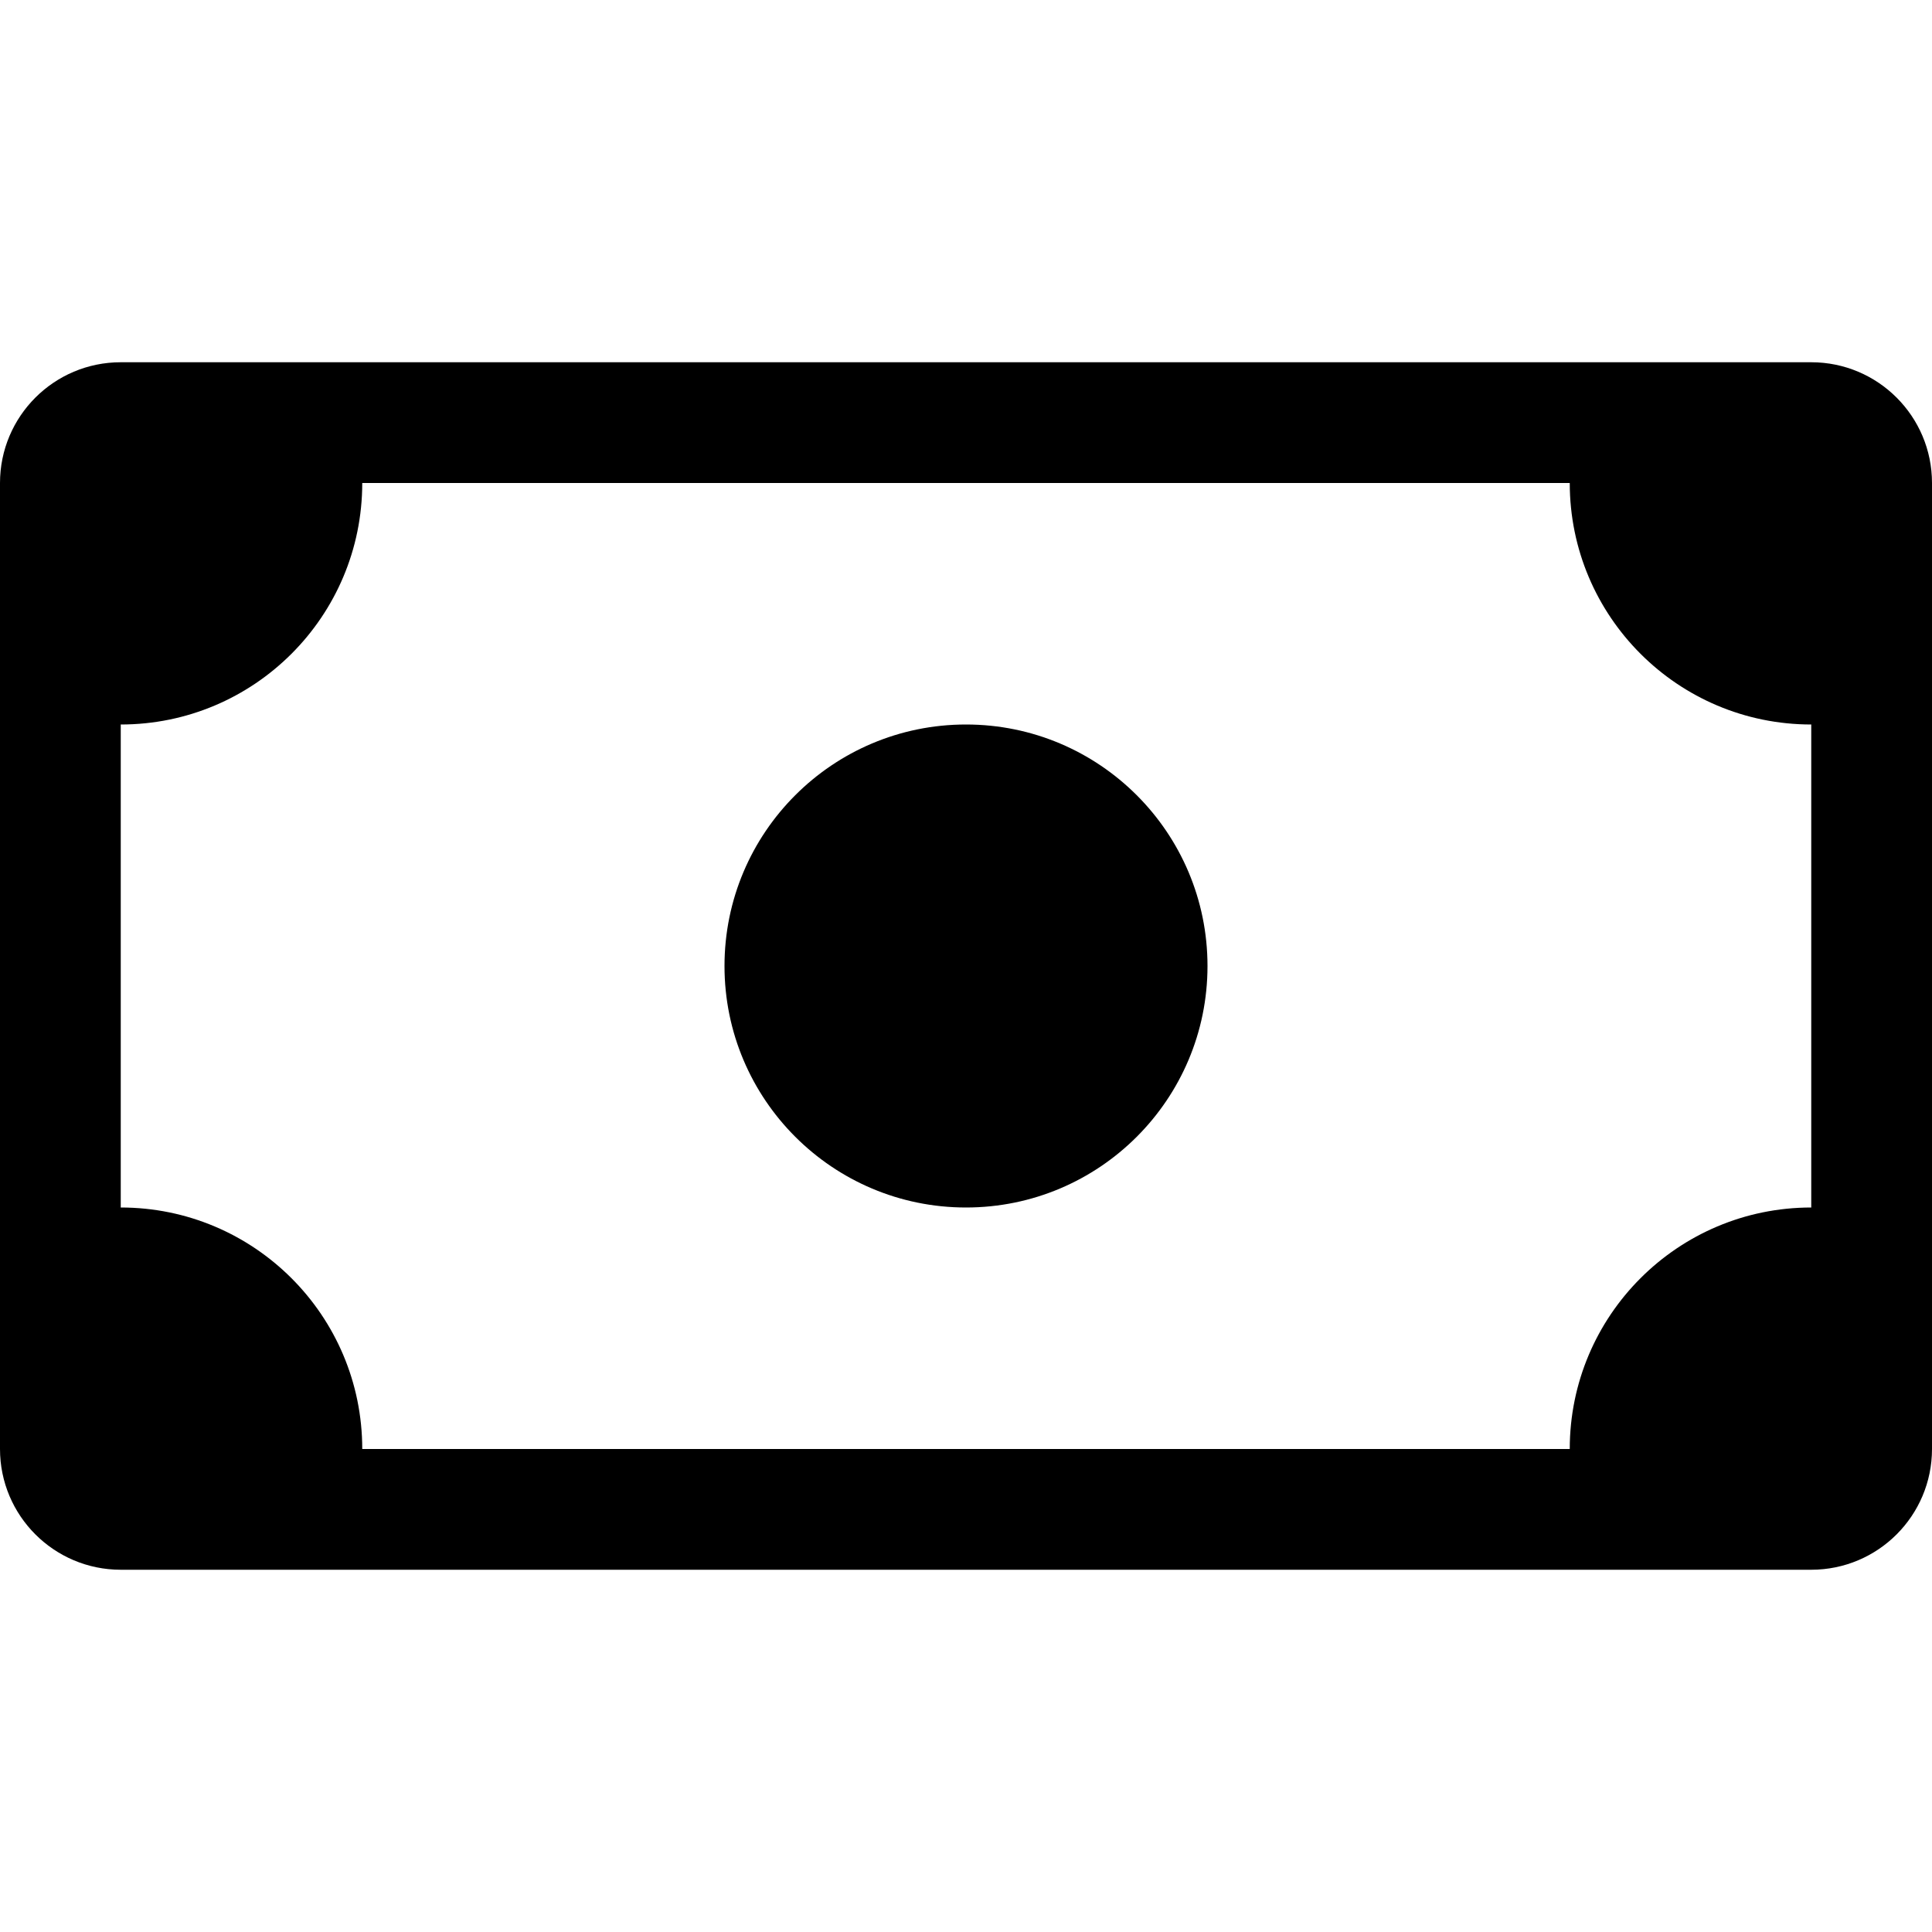
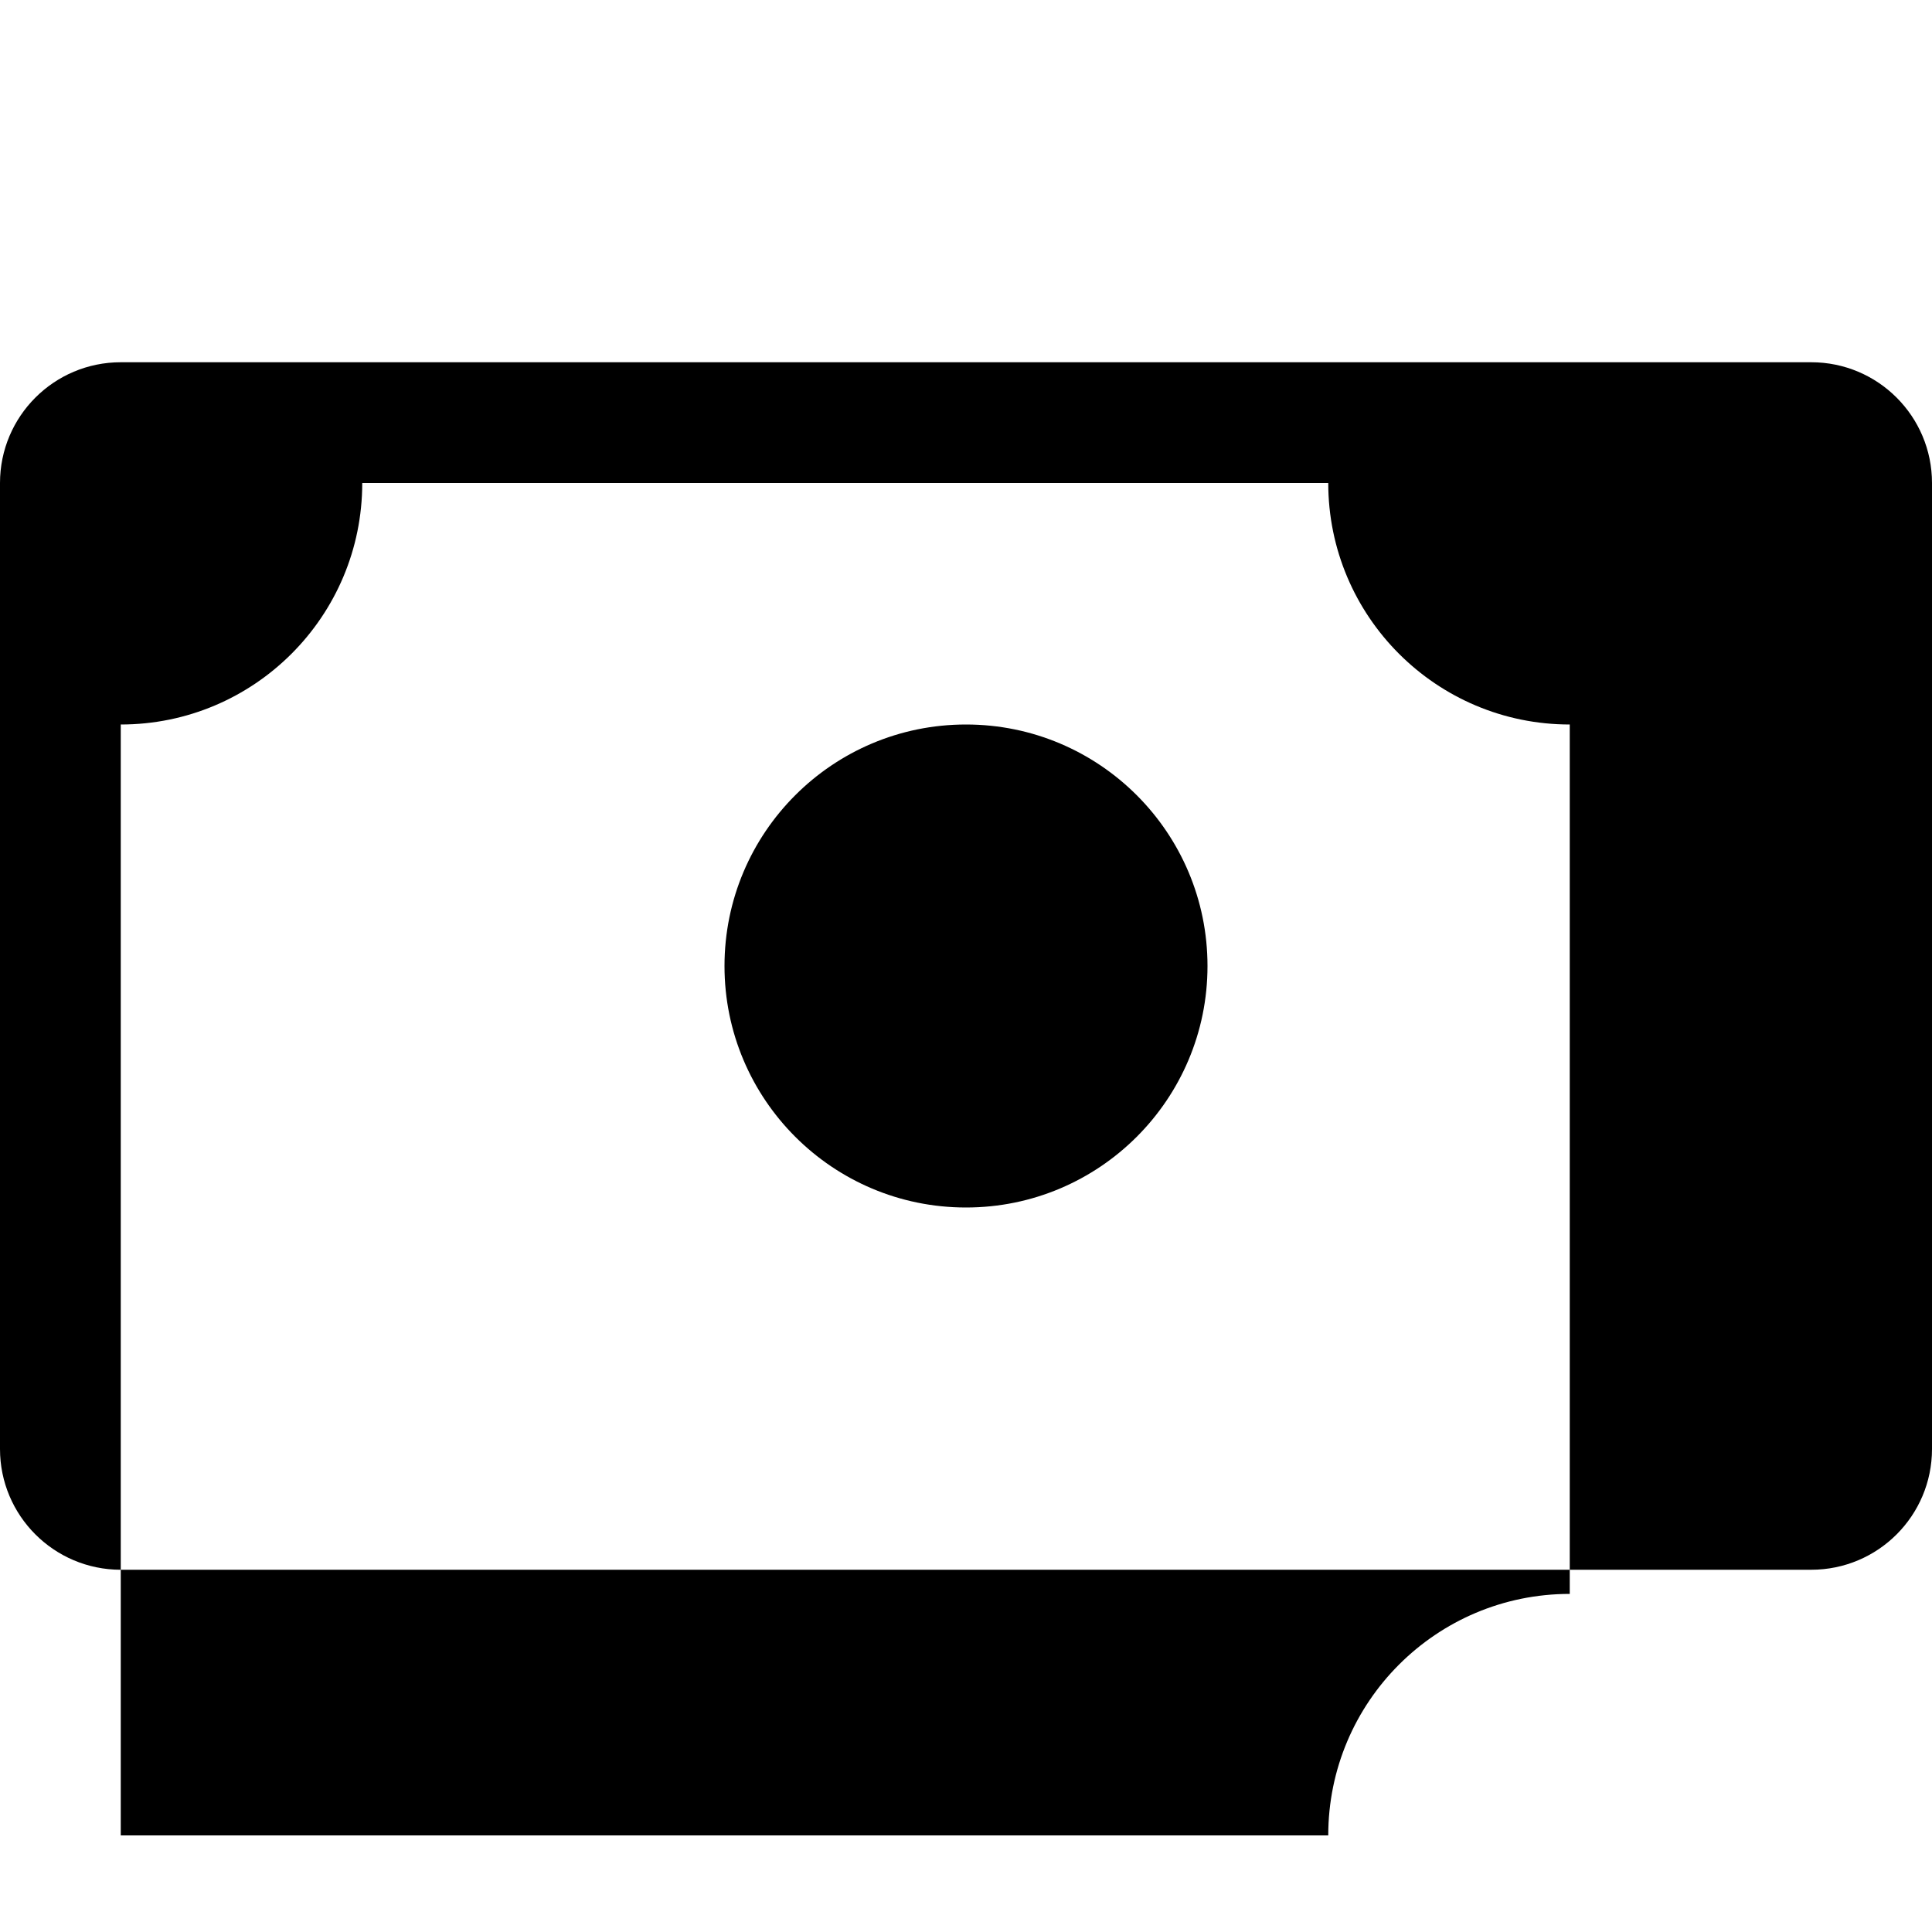
<svg xmlns="http://www.w3.org/2000/svg" width="16" height="16" fill="currentColor" class="bi bi-cash" viewBox="0 0 16 16">
  <path d="M8 10a2 2 0 1 0 0-4 2 2 0 0 0 0 4z" />
-   <path d="M0 4a1 1 0 0 1 1-1h14a1 1 0 0 1 1 1v8a1 1 0 0 1-1 1H1a1 1 0 0 1-1-1V4zm3 0a2 2 0 0 1-2 2v4a2 2 0 0 1 2 2h10a2 2 0 0 1 2-2V6a2 2 0 0 1-2-2H3z" />
+   <path d="M0 4a1 1 0 0 1 1-1h14a1 1 0 0 1 1 1v8a1 1 0 0 1-1 1H1a1 1 0 0 1-1-1V4zm3 0a2 2 0 0 1-2 2v4.2 0 0 1 2 2h10a2 2 0 0 1 2-2V6a2 2 0 0 1-2-2H3z" />
</svg>
